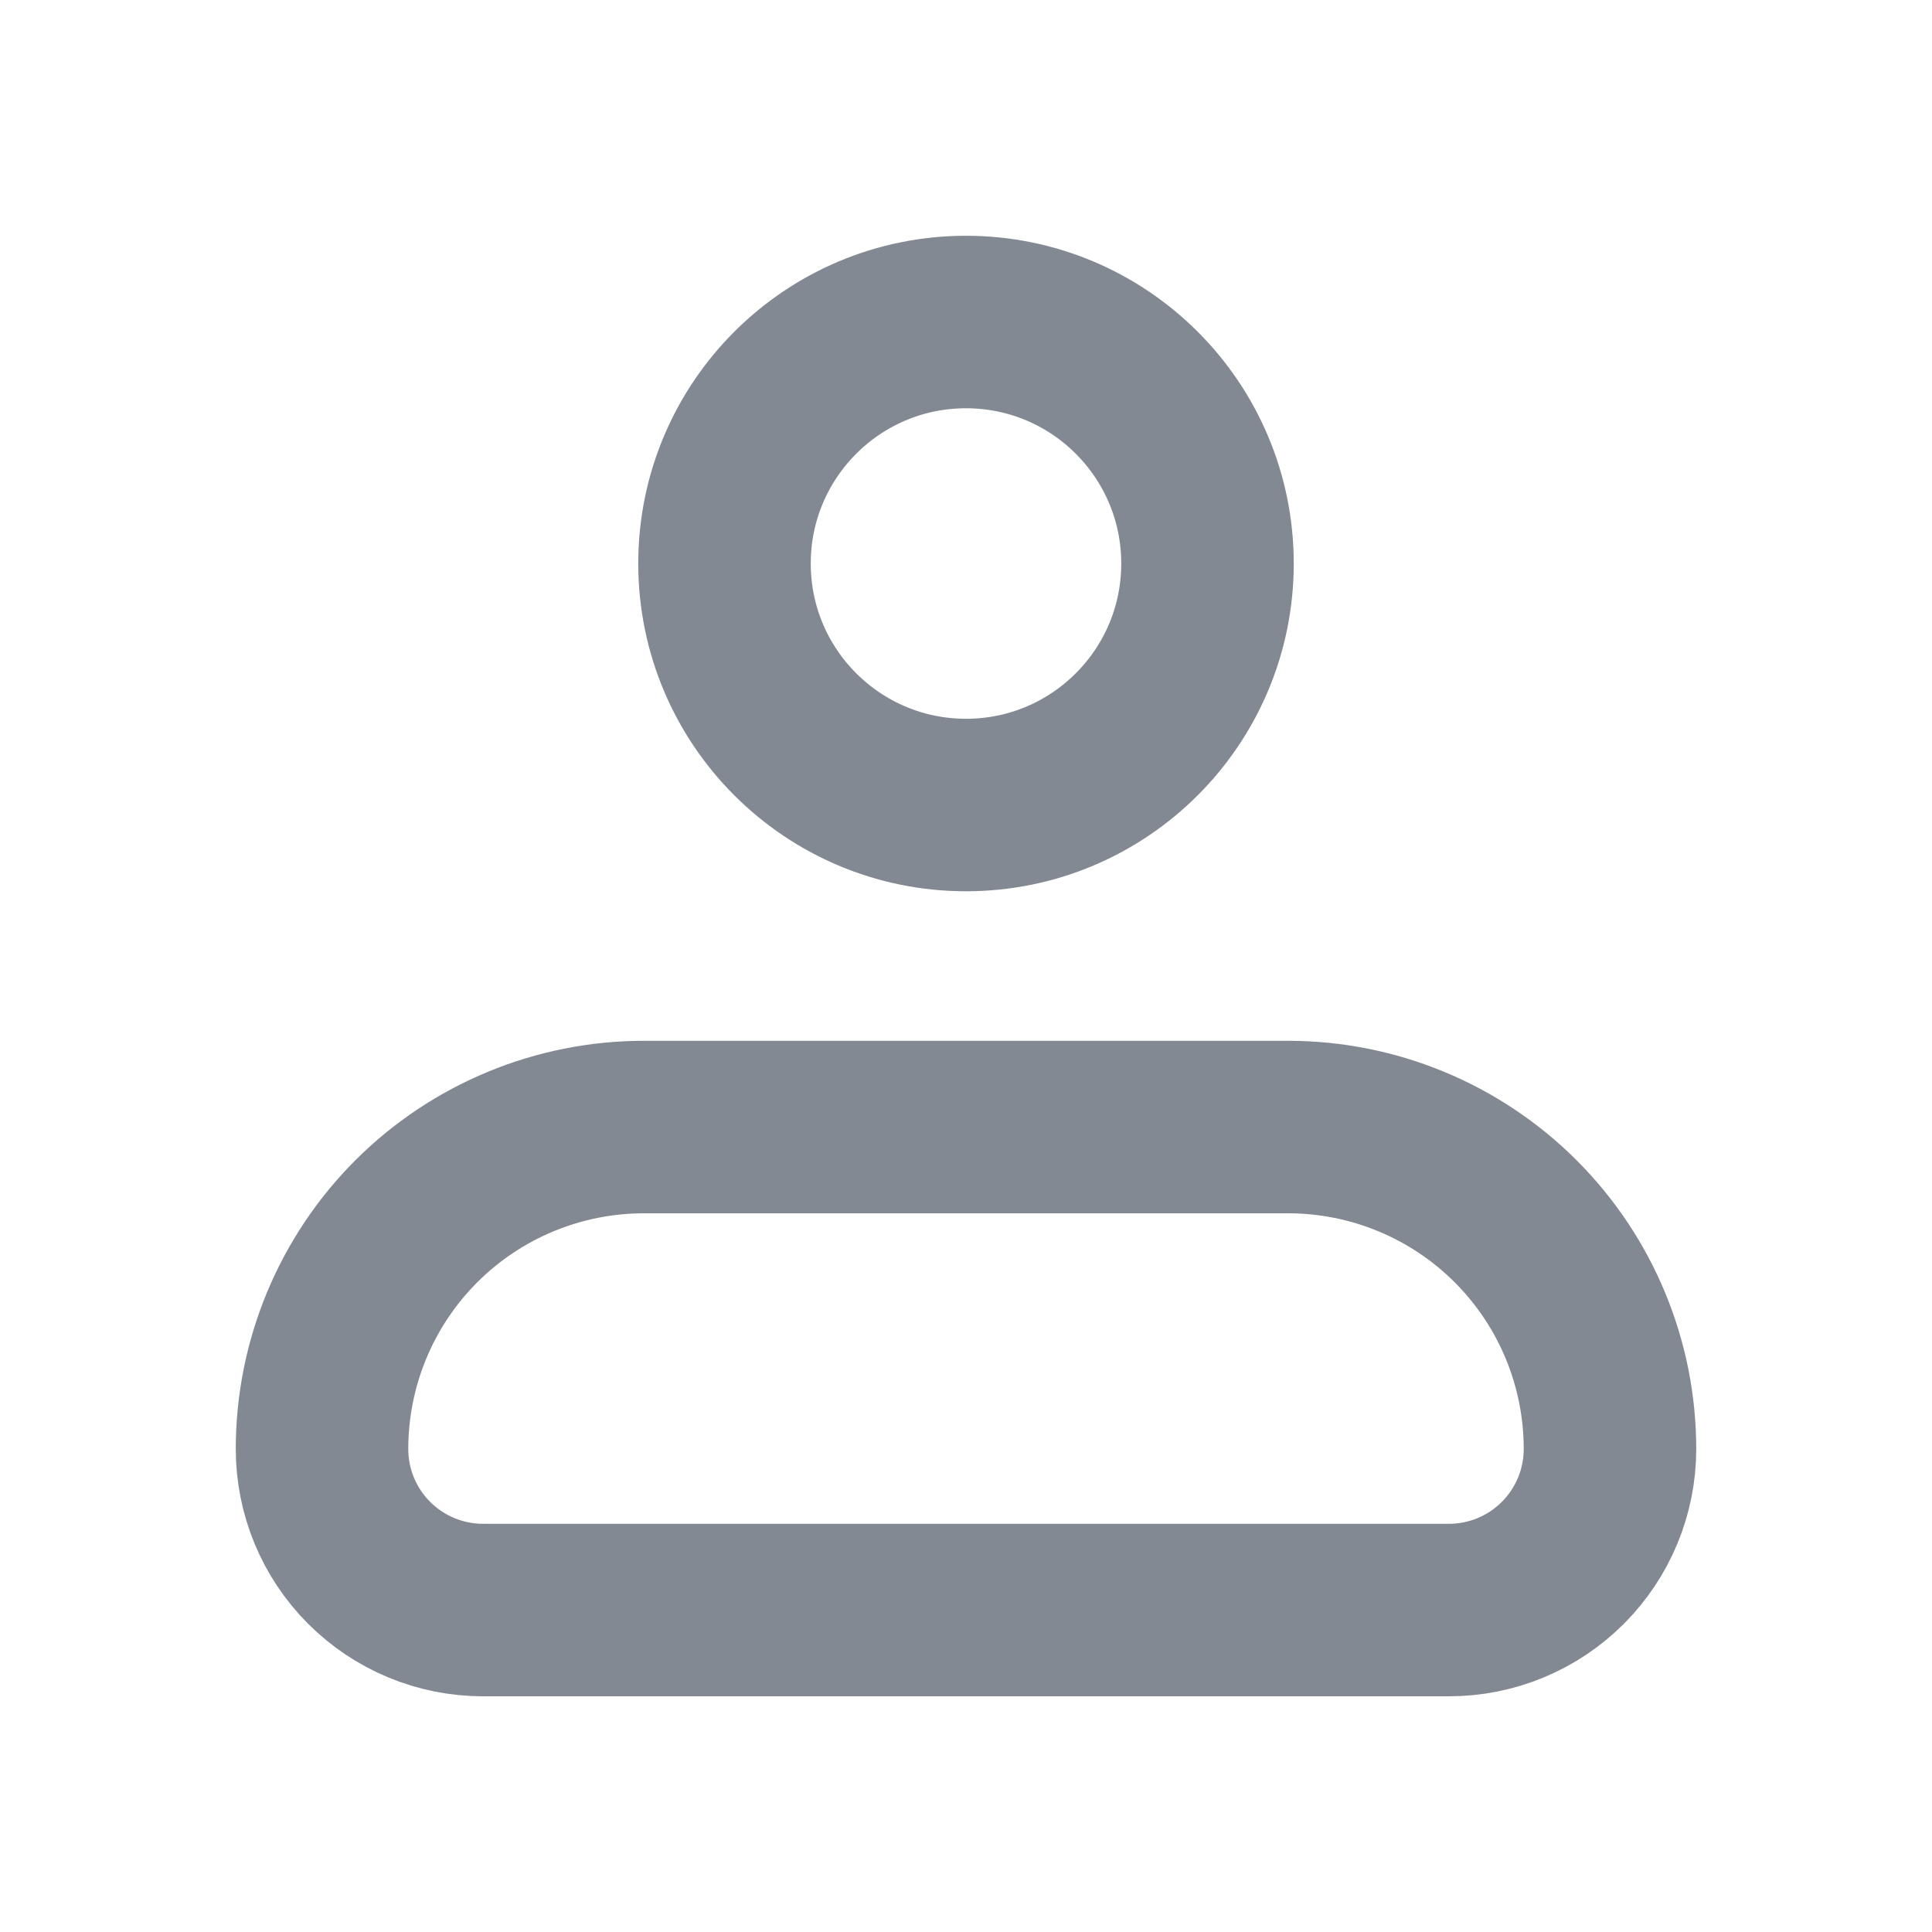
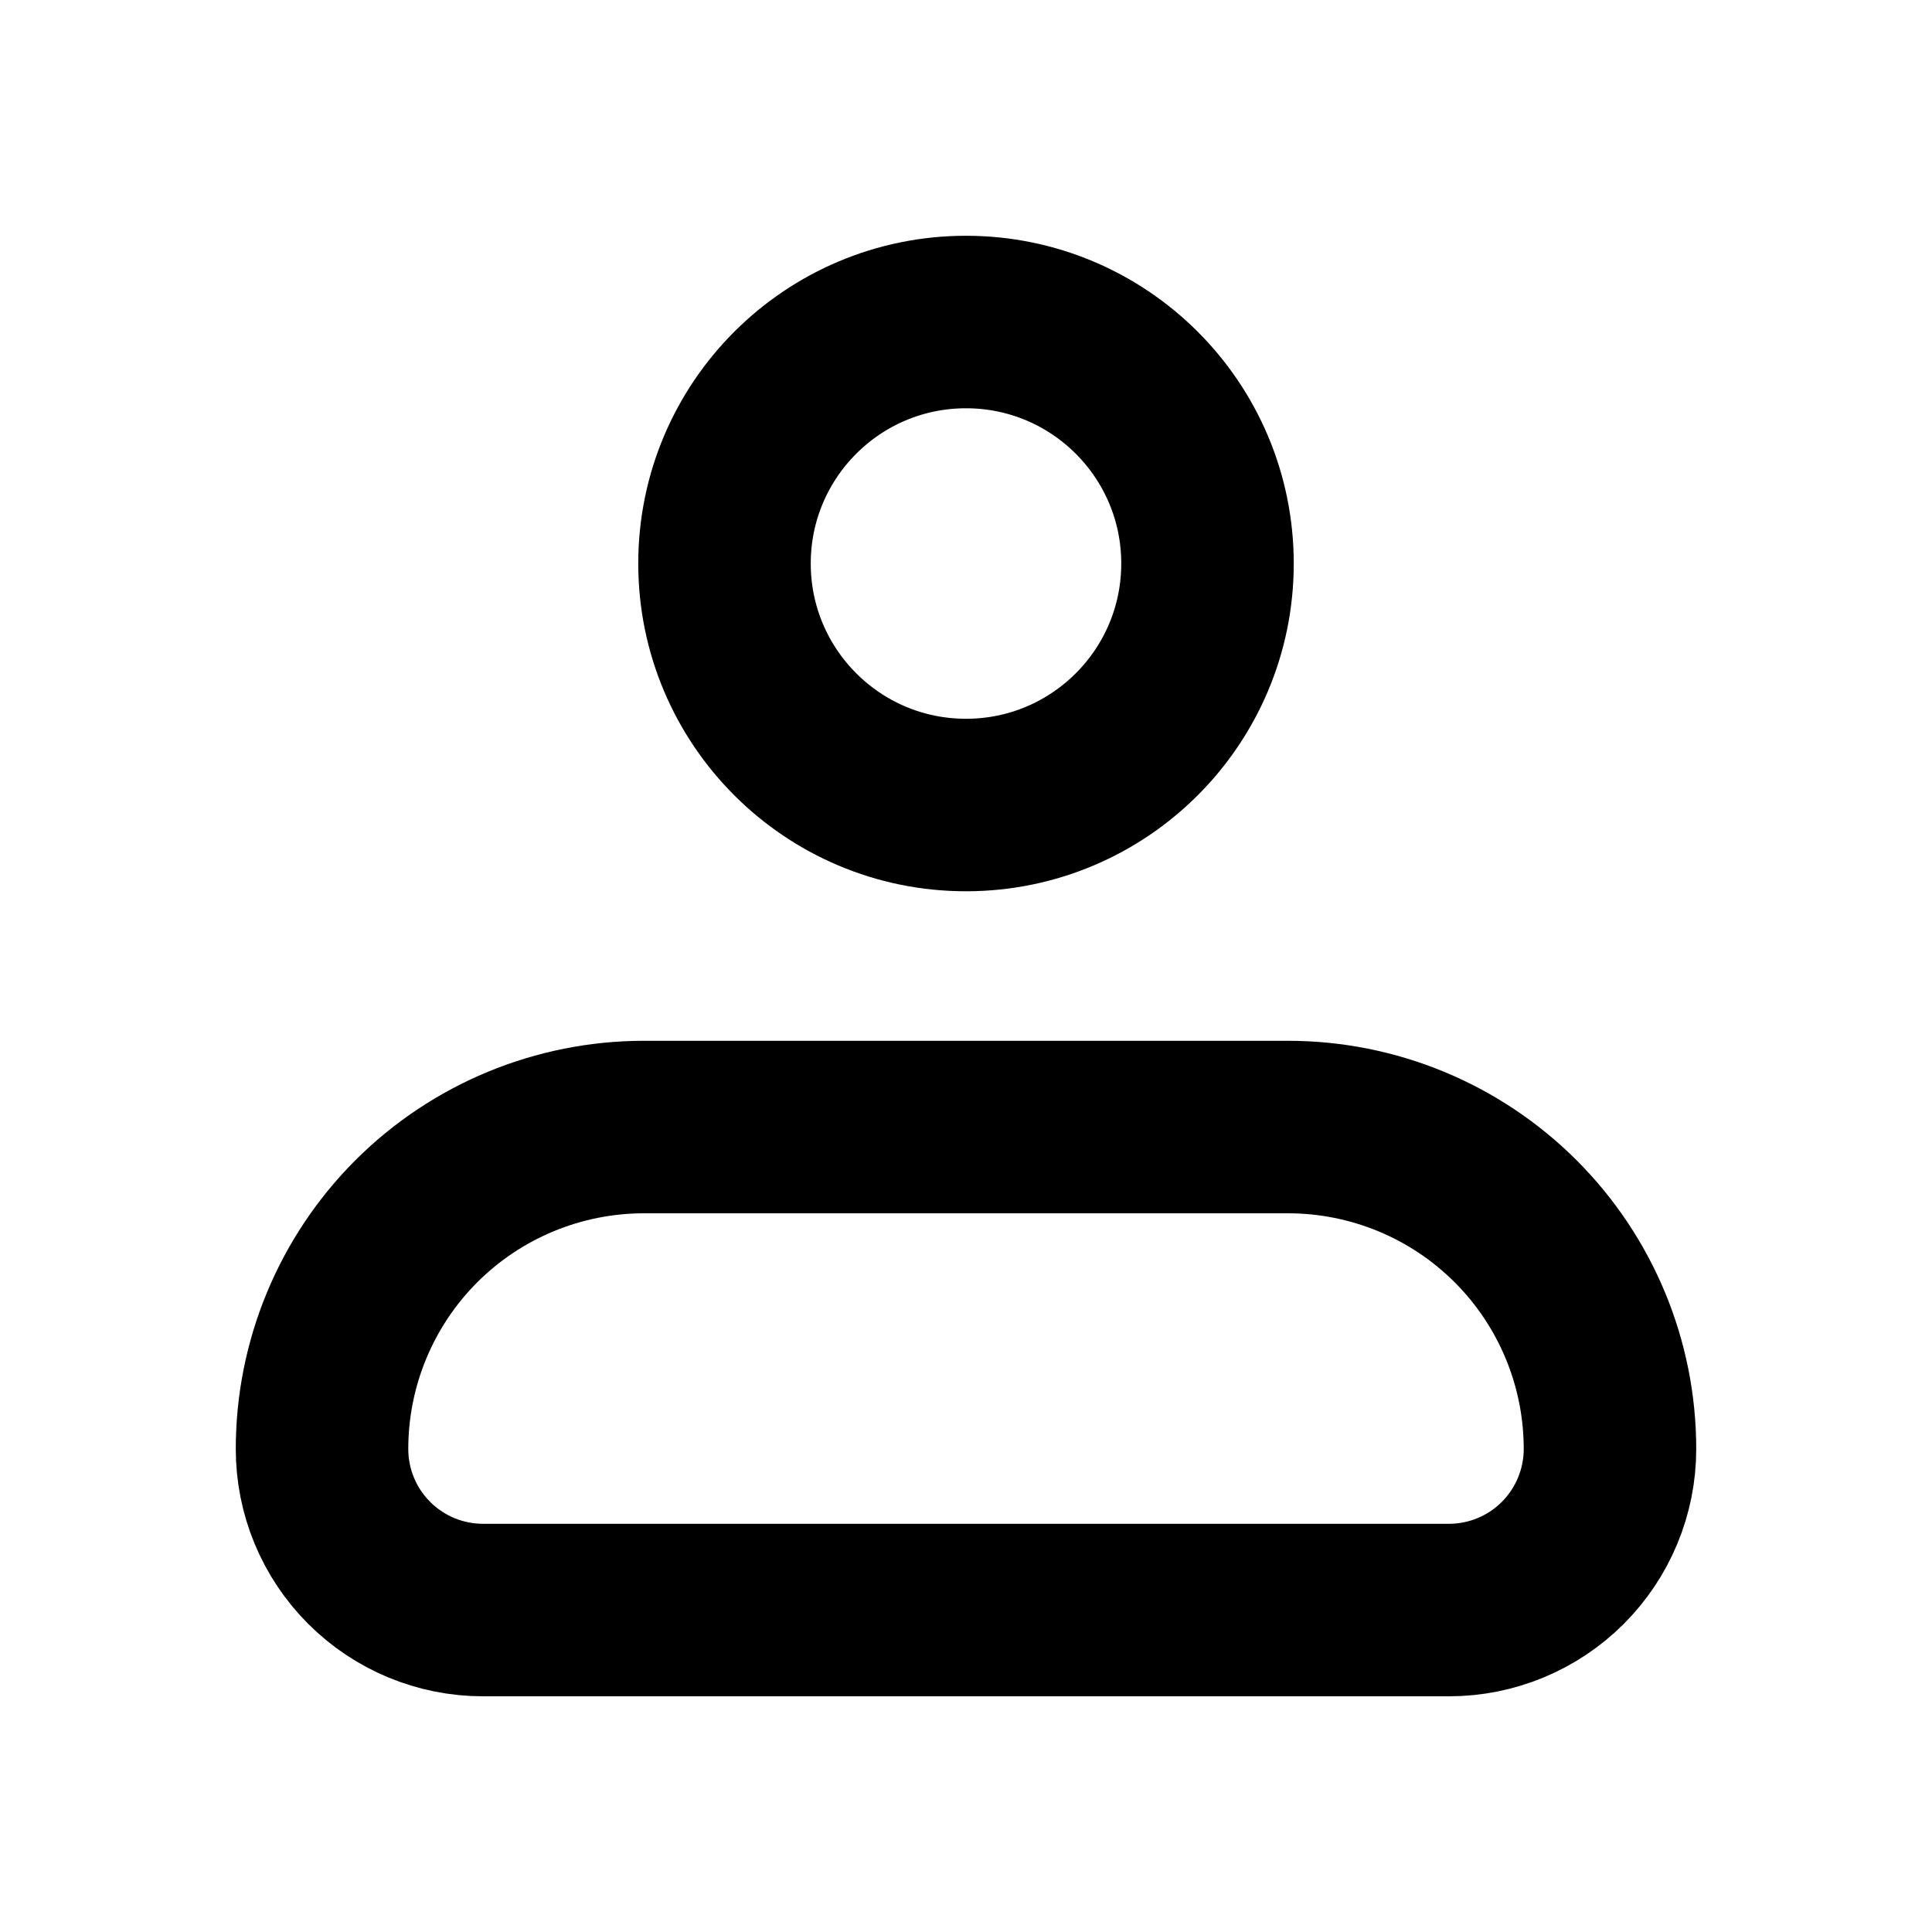
<svg xmlns="http://www.w3.org/2000/svg" width="28" height="28" viewBox="0 0 28 28" fill="none">
-   <path d="M4.667 21C4.667 19.762 5.158 18.576 6.033 17.7C6.909 16.825 8.096 16.334 9.333 16.334H18.667C19.904 16.334 21.091 16.825 21.966 17.7C22.842 18.576 23.333 19.762 23.333 21C23.333 21.619 23.087 22.212 22.65 22.65C22.212 23.088 21.619 23.334 21 23.334H7C6.381 23.334 5.788 23.088 5.35 22.65C4.912 22.212 4.667 21.619 4.667 21Z" stroke="#838992" stroke-width="2.5" stroke-linejoin="round" />
-   <path d="M14 11.667C15.933 11.667 17.5 10.1 17.5 8.167C17.5 6.234 15.933 4.667 14 4.667C12.067 4.667 10.5 6.234 10.5 8.167C10.5 10.1 12.067 11.667 14 11.667Z" stroke="#838992" stroke-width="2.5" />
+   <path d="M4.667 21C4.667 19.762 5.158 18.576 6.033 17.7C6.909 16.825 8.096 16.334 9.333 16.334H18.667C19.904 16.334 21.091 16.825 21.966 17.7C22.842 18.576 23.333 19.762 23.333 21C23.333 21.619 23.087 22.212 22.65 22.65C22.212 23.088 21.619 23.334 21 23.334H7C6.381 23.334 5.788 23.088 5.35 22.65C4.912 22.212 4.667 21.619 4.667 21Z" stroke="currentColor" stroke-width="2.5" stroke-linejoin="round" />
+   <path d="M14 11.667C15.933 11.667 17.5 10.1 17.5 8.167C17.5 6.234 15.933 4.667 14 4.667C12.067 4.667 10.5 6.234 10.5 8.167C10.5 10.1 12.067 11.667 14 11.667Z" stroke="currentColor" stroke-width="2.5" />
</svg>
